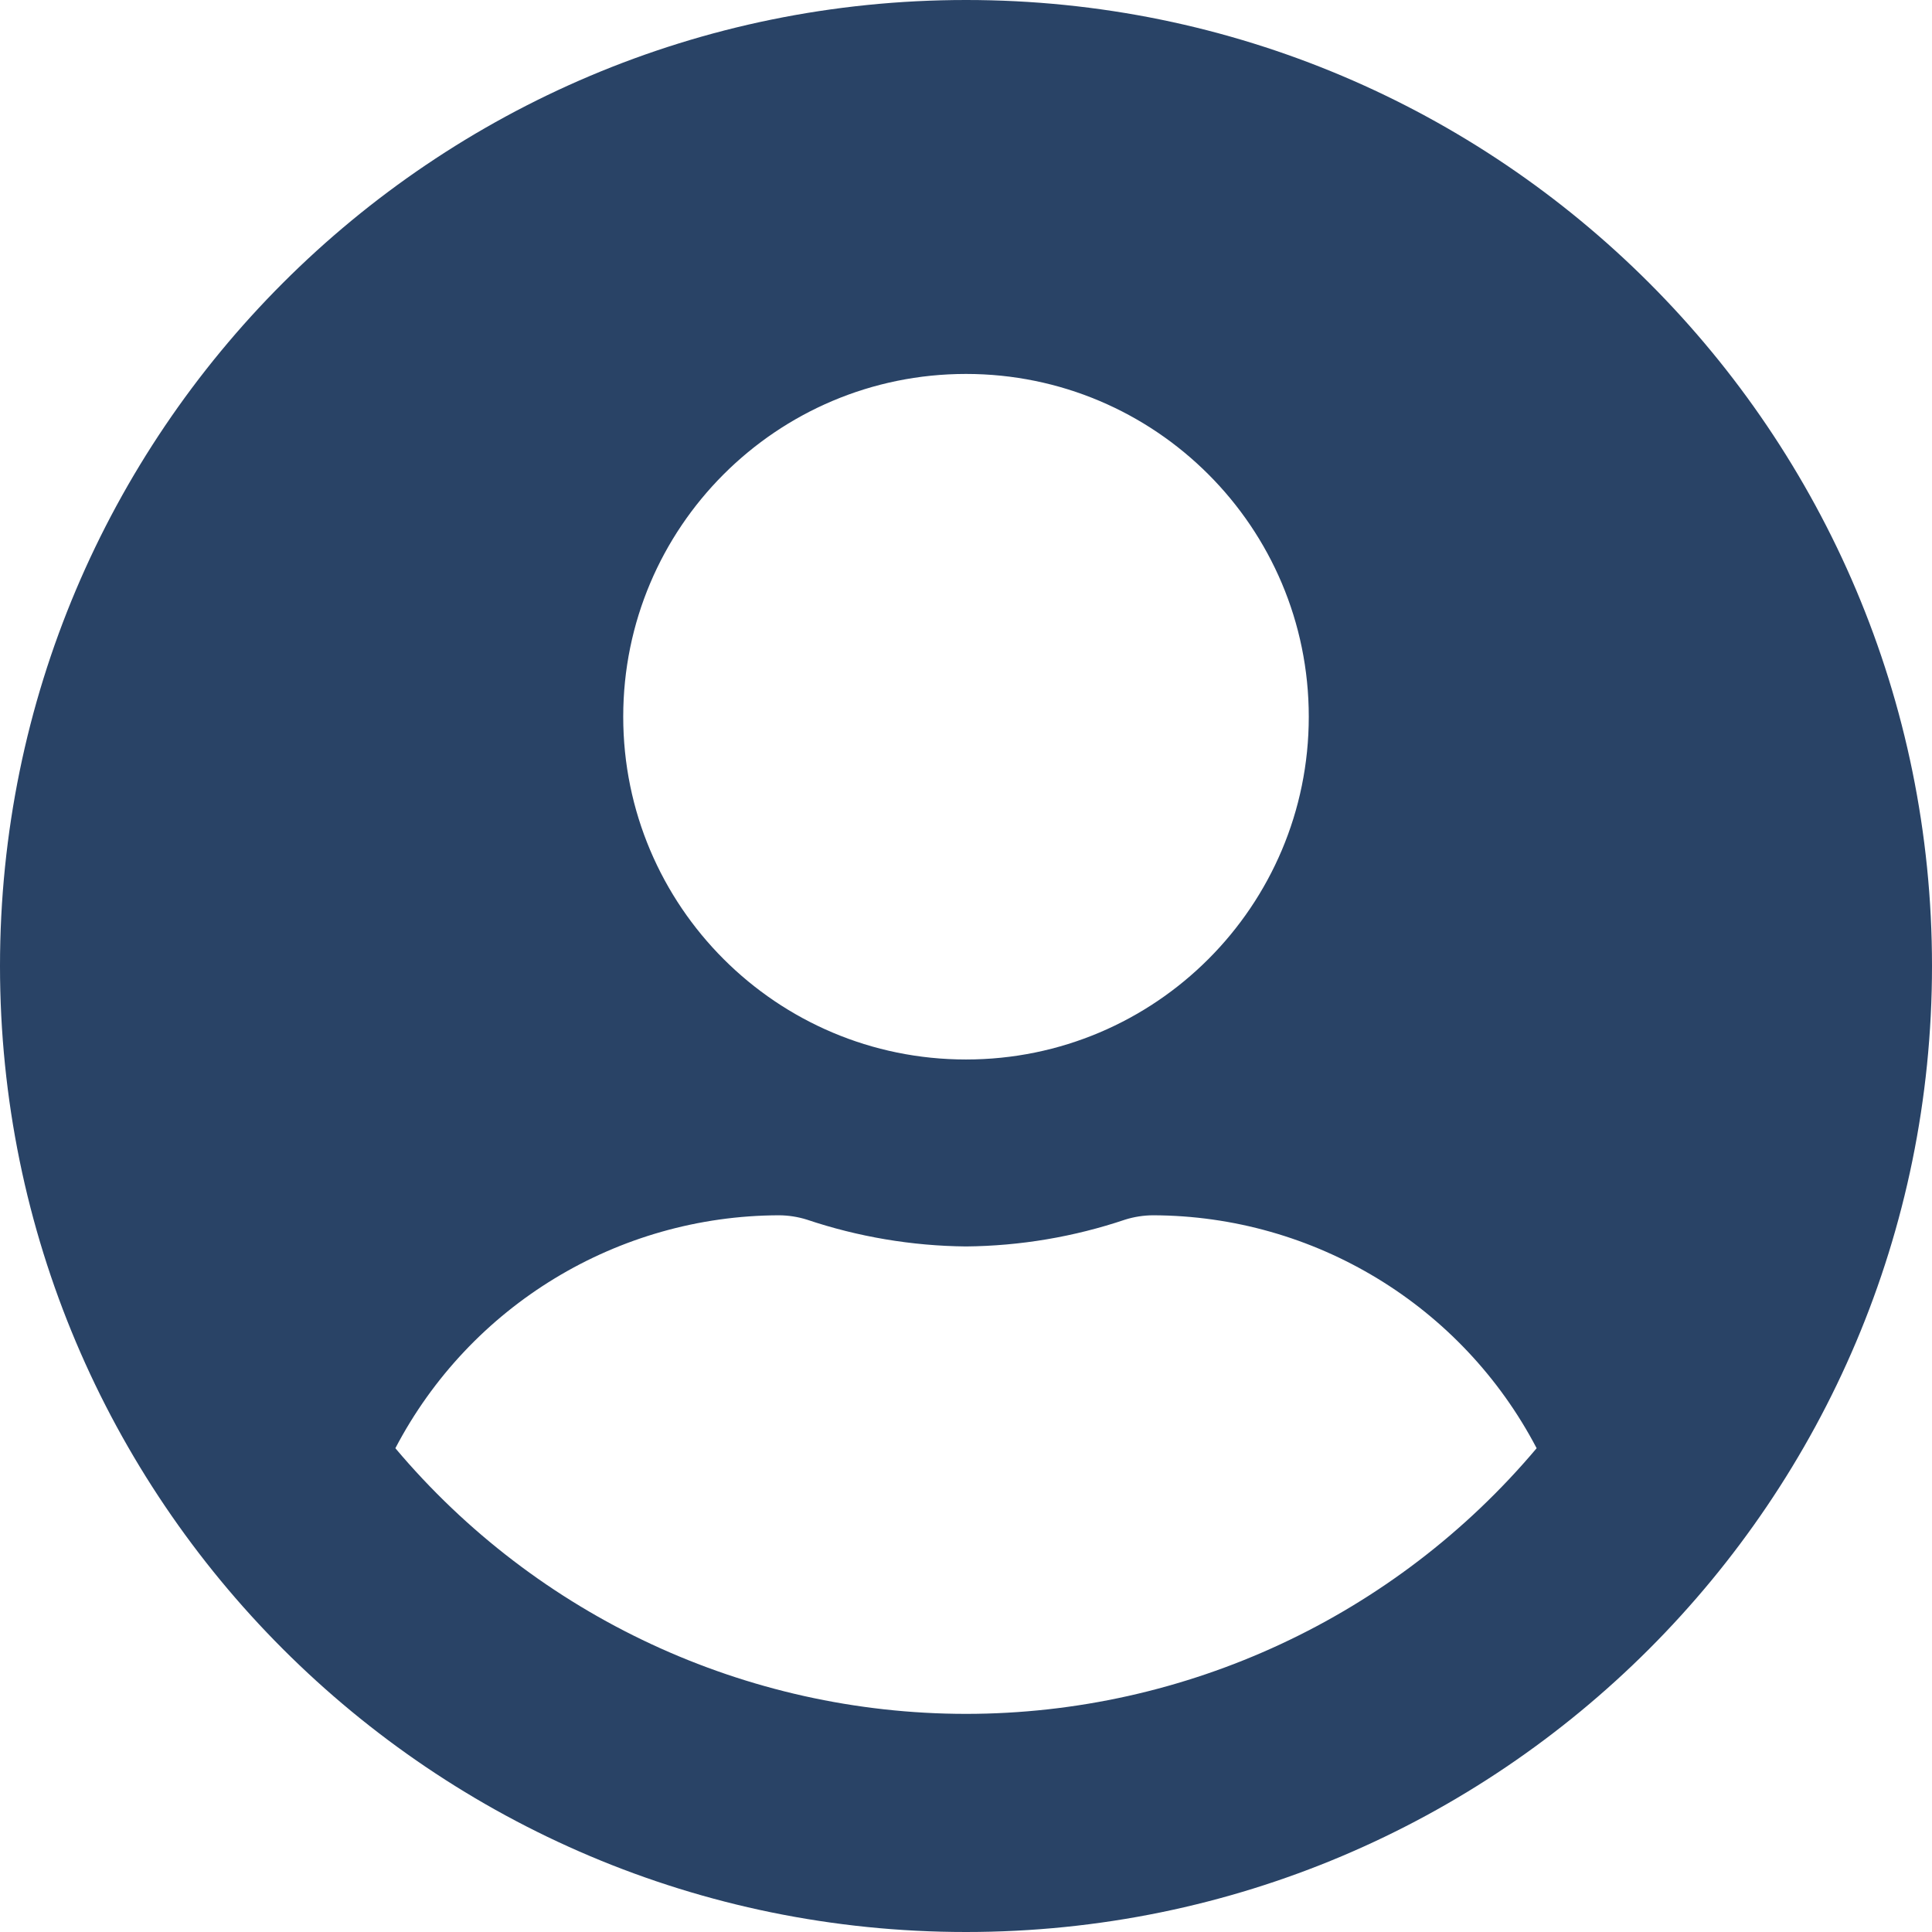
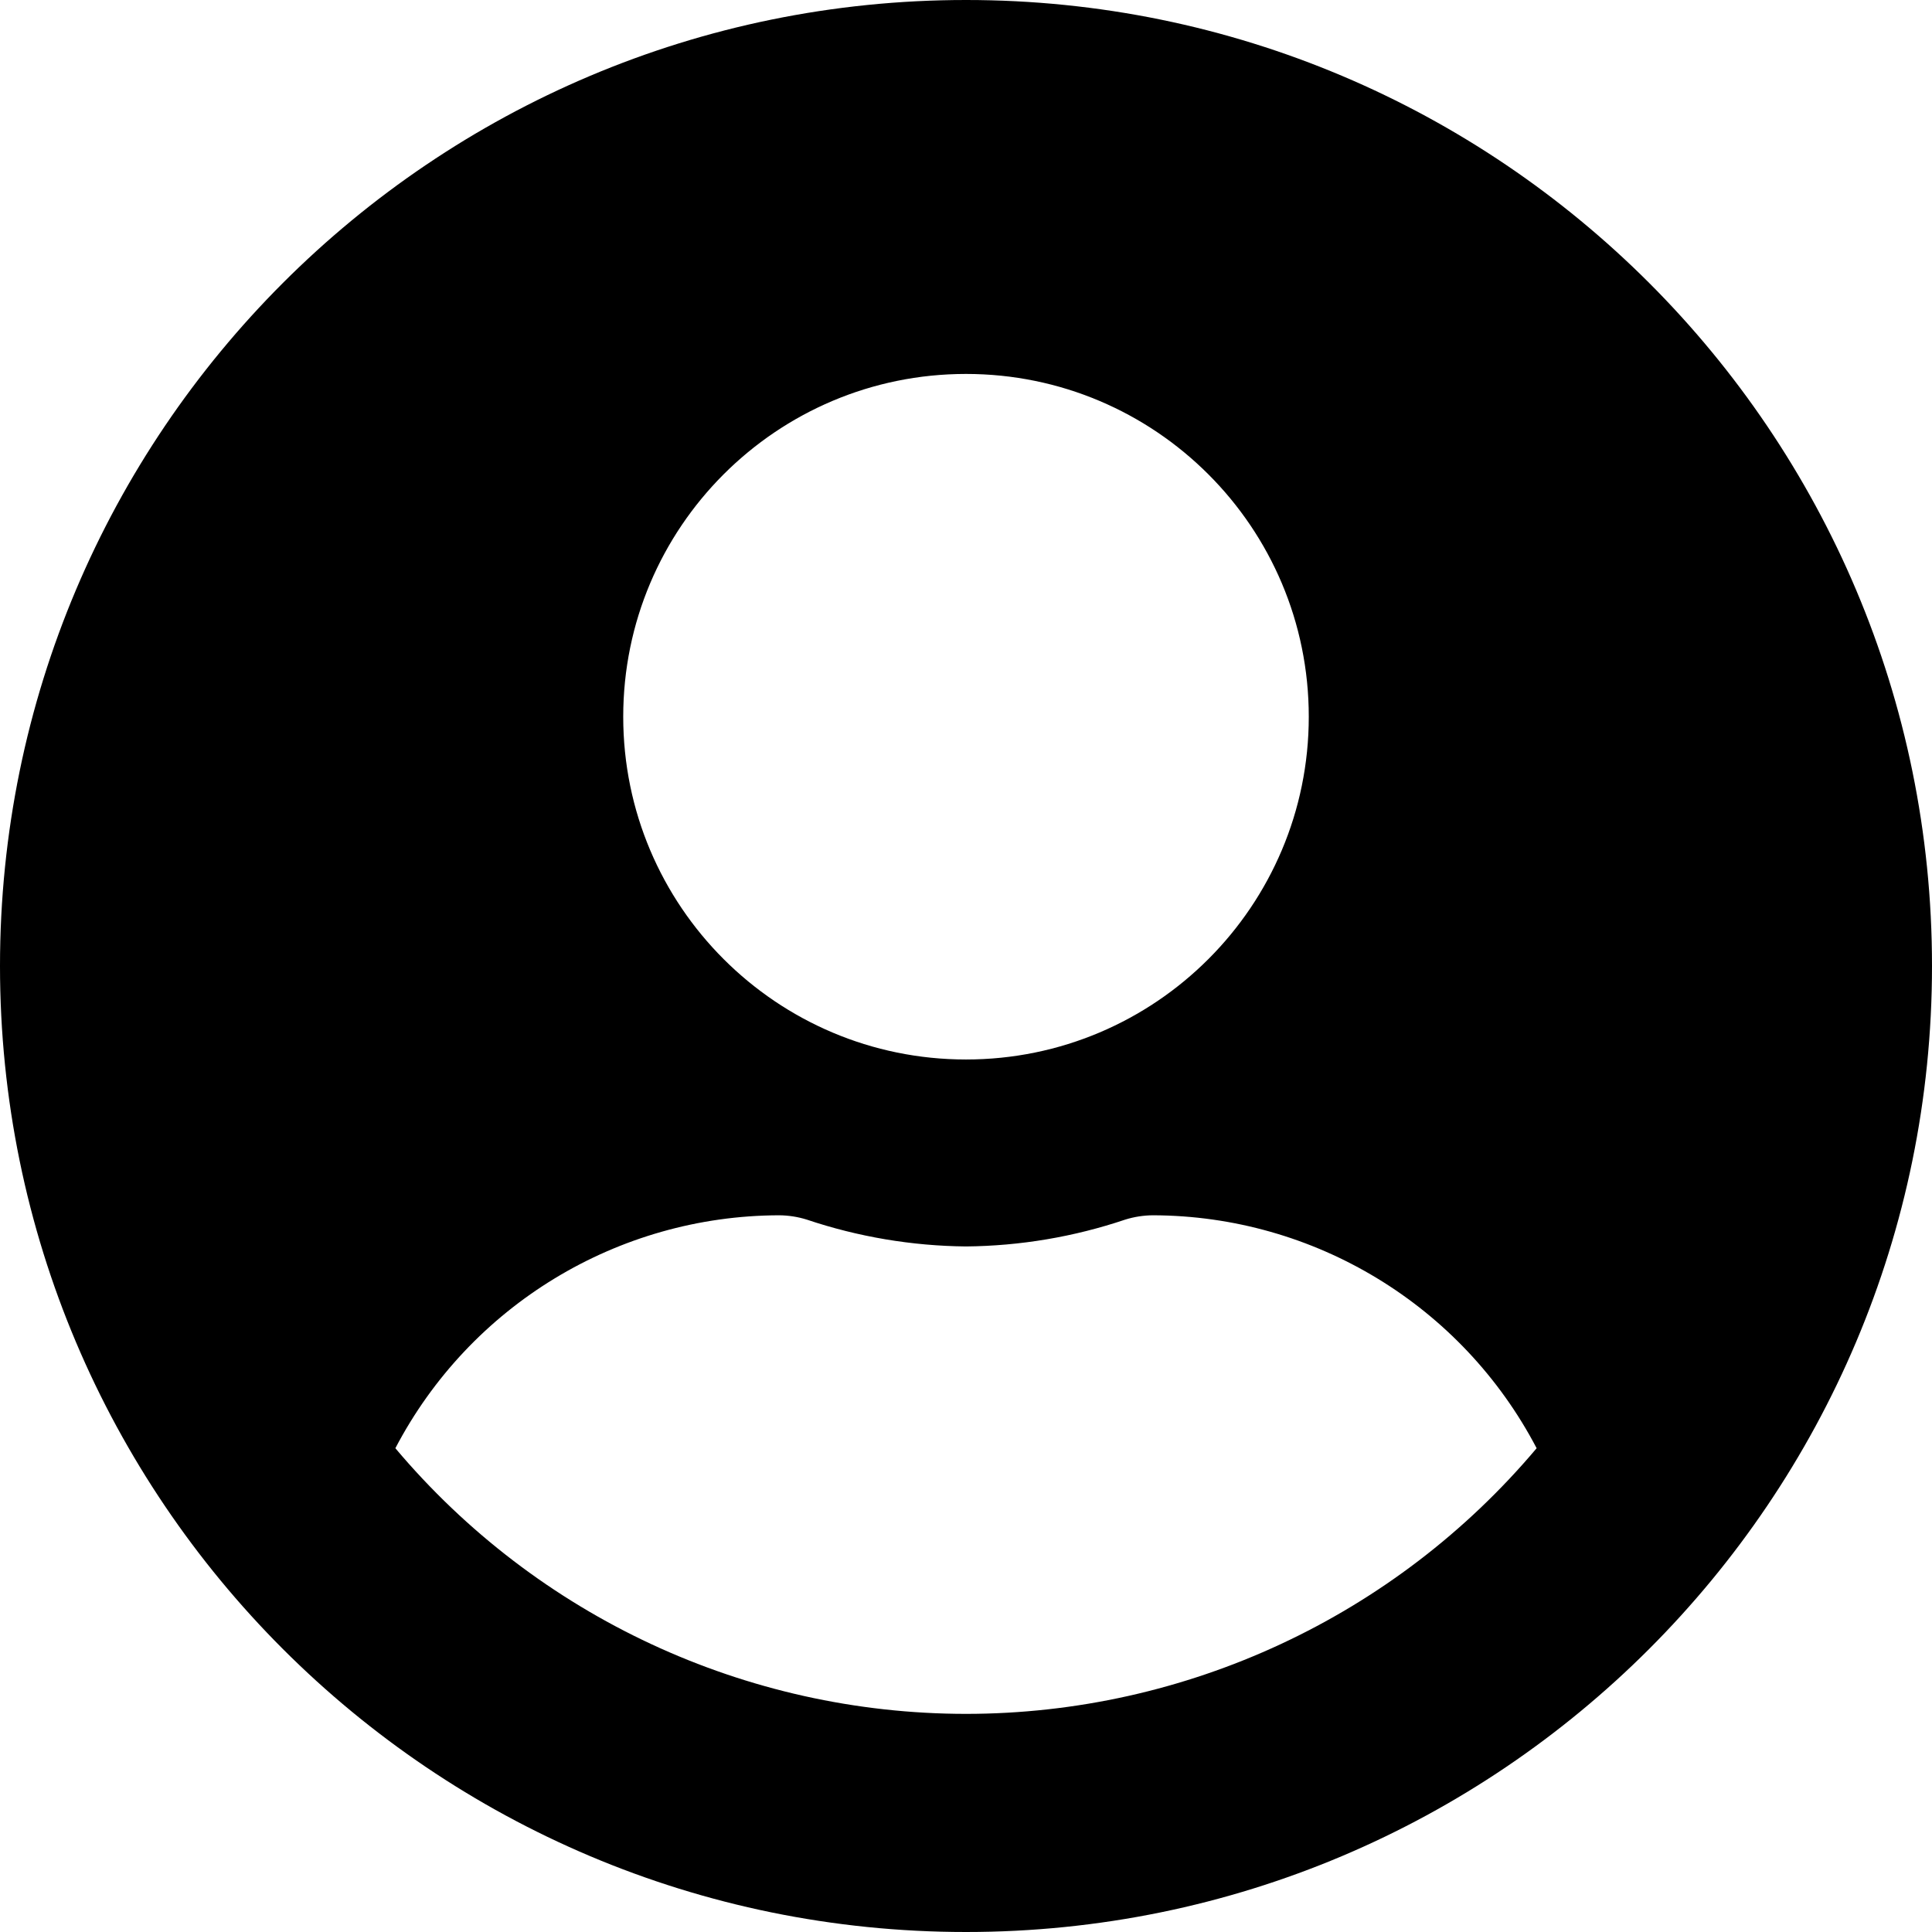
- <svg xmlns="http://www.w3.org/2000/svg" width="100" height="100" viewBox="0 0 100 100">
-   <path id="Icon_awesome-user-circle" data-name="Icon awesome-user-circle" d="M50,.375a50,50,0,1,0,50,50A49.991,49.991,0,0,0,50,.375ZM50,19.73A17.742,17.742,0,1,1,32.258,37.472,17.742,17.742,0,0,1,50,19.73Zm0,69.355a38.635,38.635,0,0,1-29.536-13.75A22.479,22.479,0,0,1,40.323,63.278a4.933,4.933,0,0,1,1.431.222A26.694,26.694,0,0,0,50,64.891,26.592,26.592,0,0,0,58.246,63.5a4.933,4.933,0,0,1,1.431-.222A22.479,22.479,0,0,1,79.536,75.335,38.634,38.634,0,0,1,50,89.085Z" transform="translate(0 -0.375)" fill="#294366" />
+ <svg xmlns="http://www.w3.org/2000/svg" width="100" height="100" viewBox="0 0 100 100" fill="#000">
+   <path id="Icon_awesome-user-circle" data-name="Icon awesome-user-circle" d="M50,.375a50,50,0,1,0,50,50A49.991,49.991,0,0,0,50,.375ZM50,19.73A17.742,17.742,0,1,1,32.258,37.472,17.742,17.742,0,0,1,50,19.73Zm0,69.355a38.635,38.635,0,0,1-29.536-13.75A22.479,22.479,0,0,1,40.323,63.278a4.933,4.933,0,0,1,1.431.222A26.694,26.694,0,0,0,50,64.891,26.592,26.592,0,0,0,58.246,63.5a4.933,4.933,0,0,1,1.431-.222A22.479,22.479,0,0,1,79.536,75.335,38.634,38.634,0,0,1,50,89.085Z" transform="translate(0 -0.375)" fill="#000" />
</svg>
